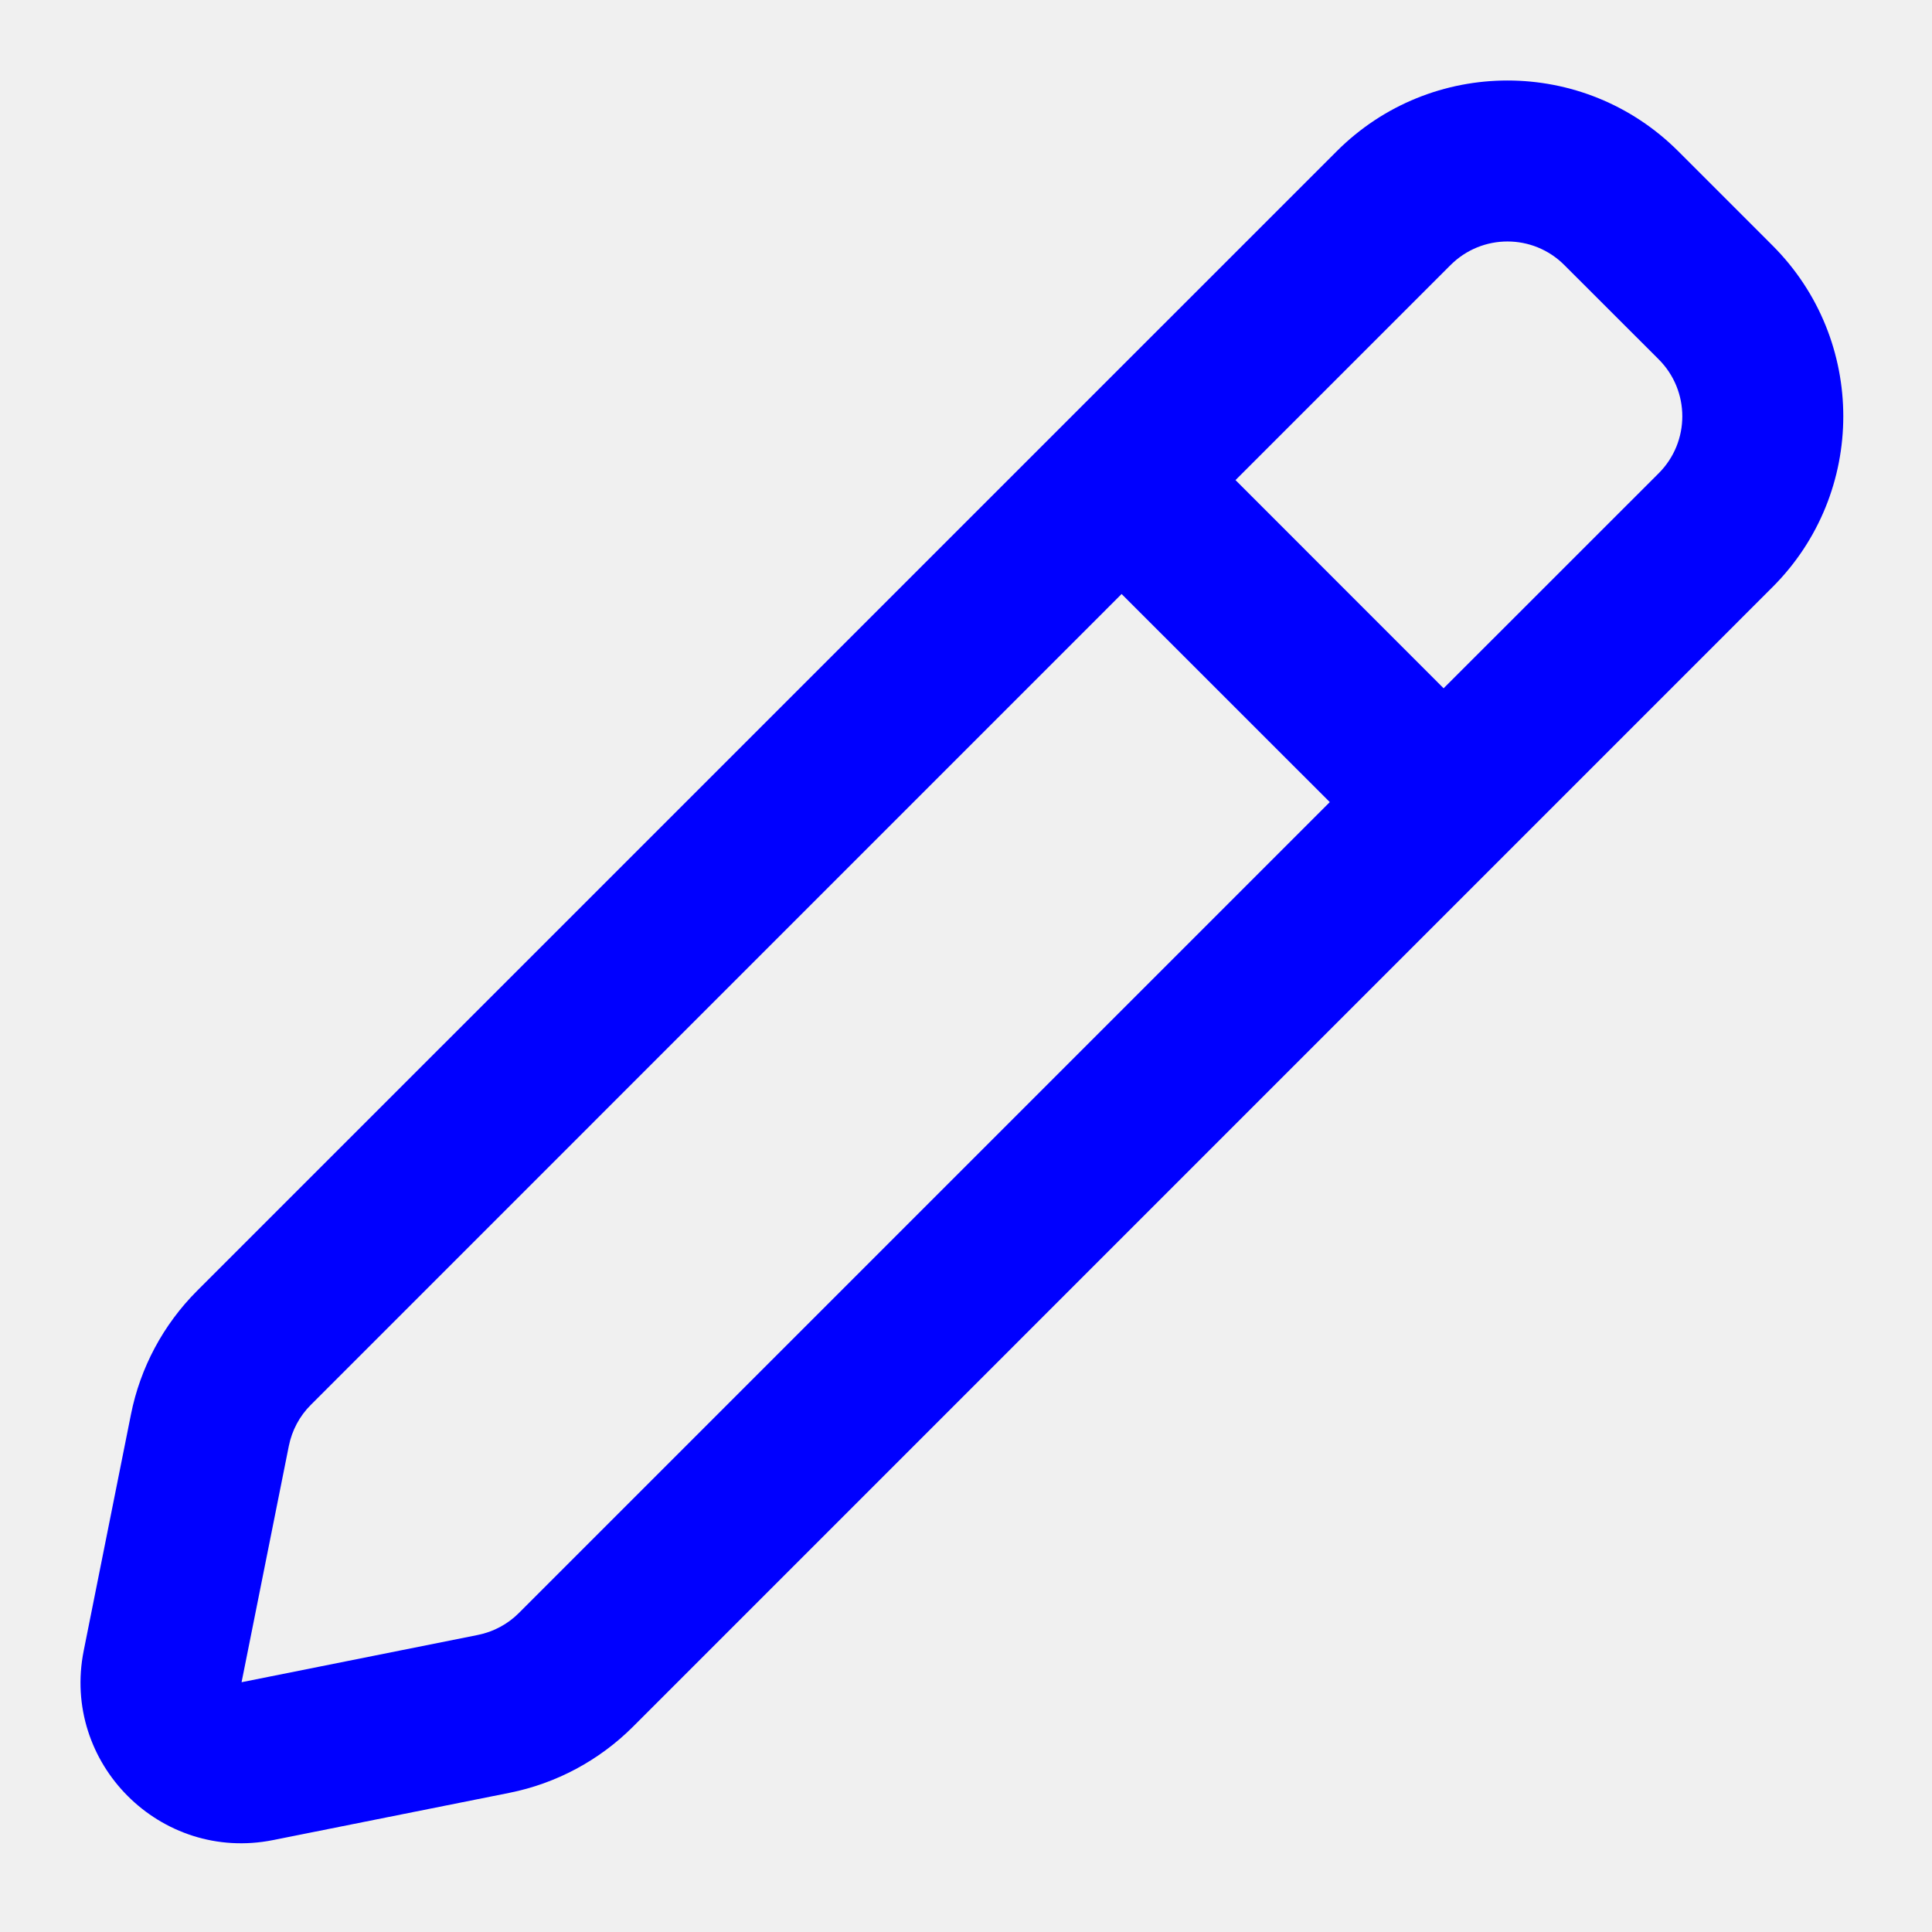
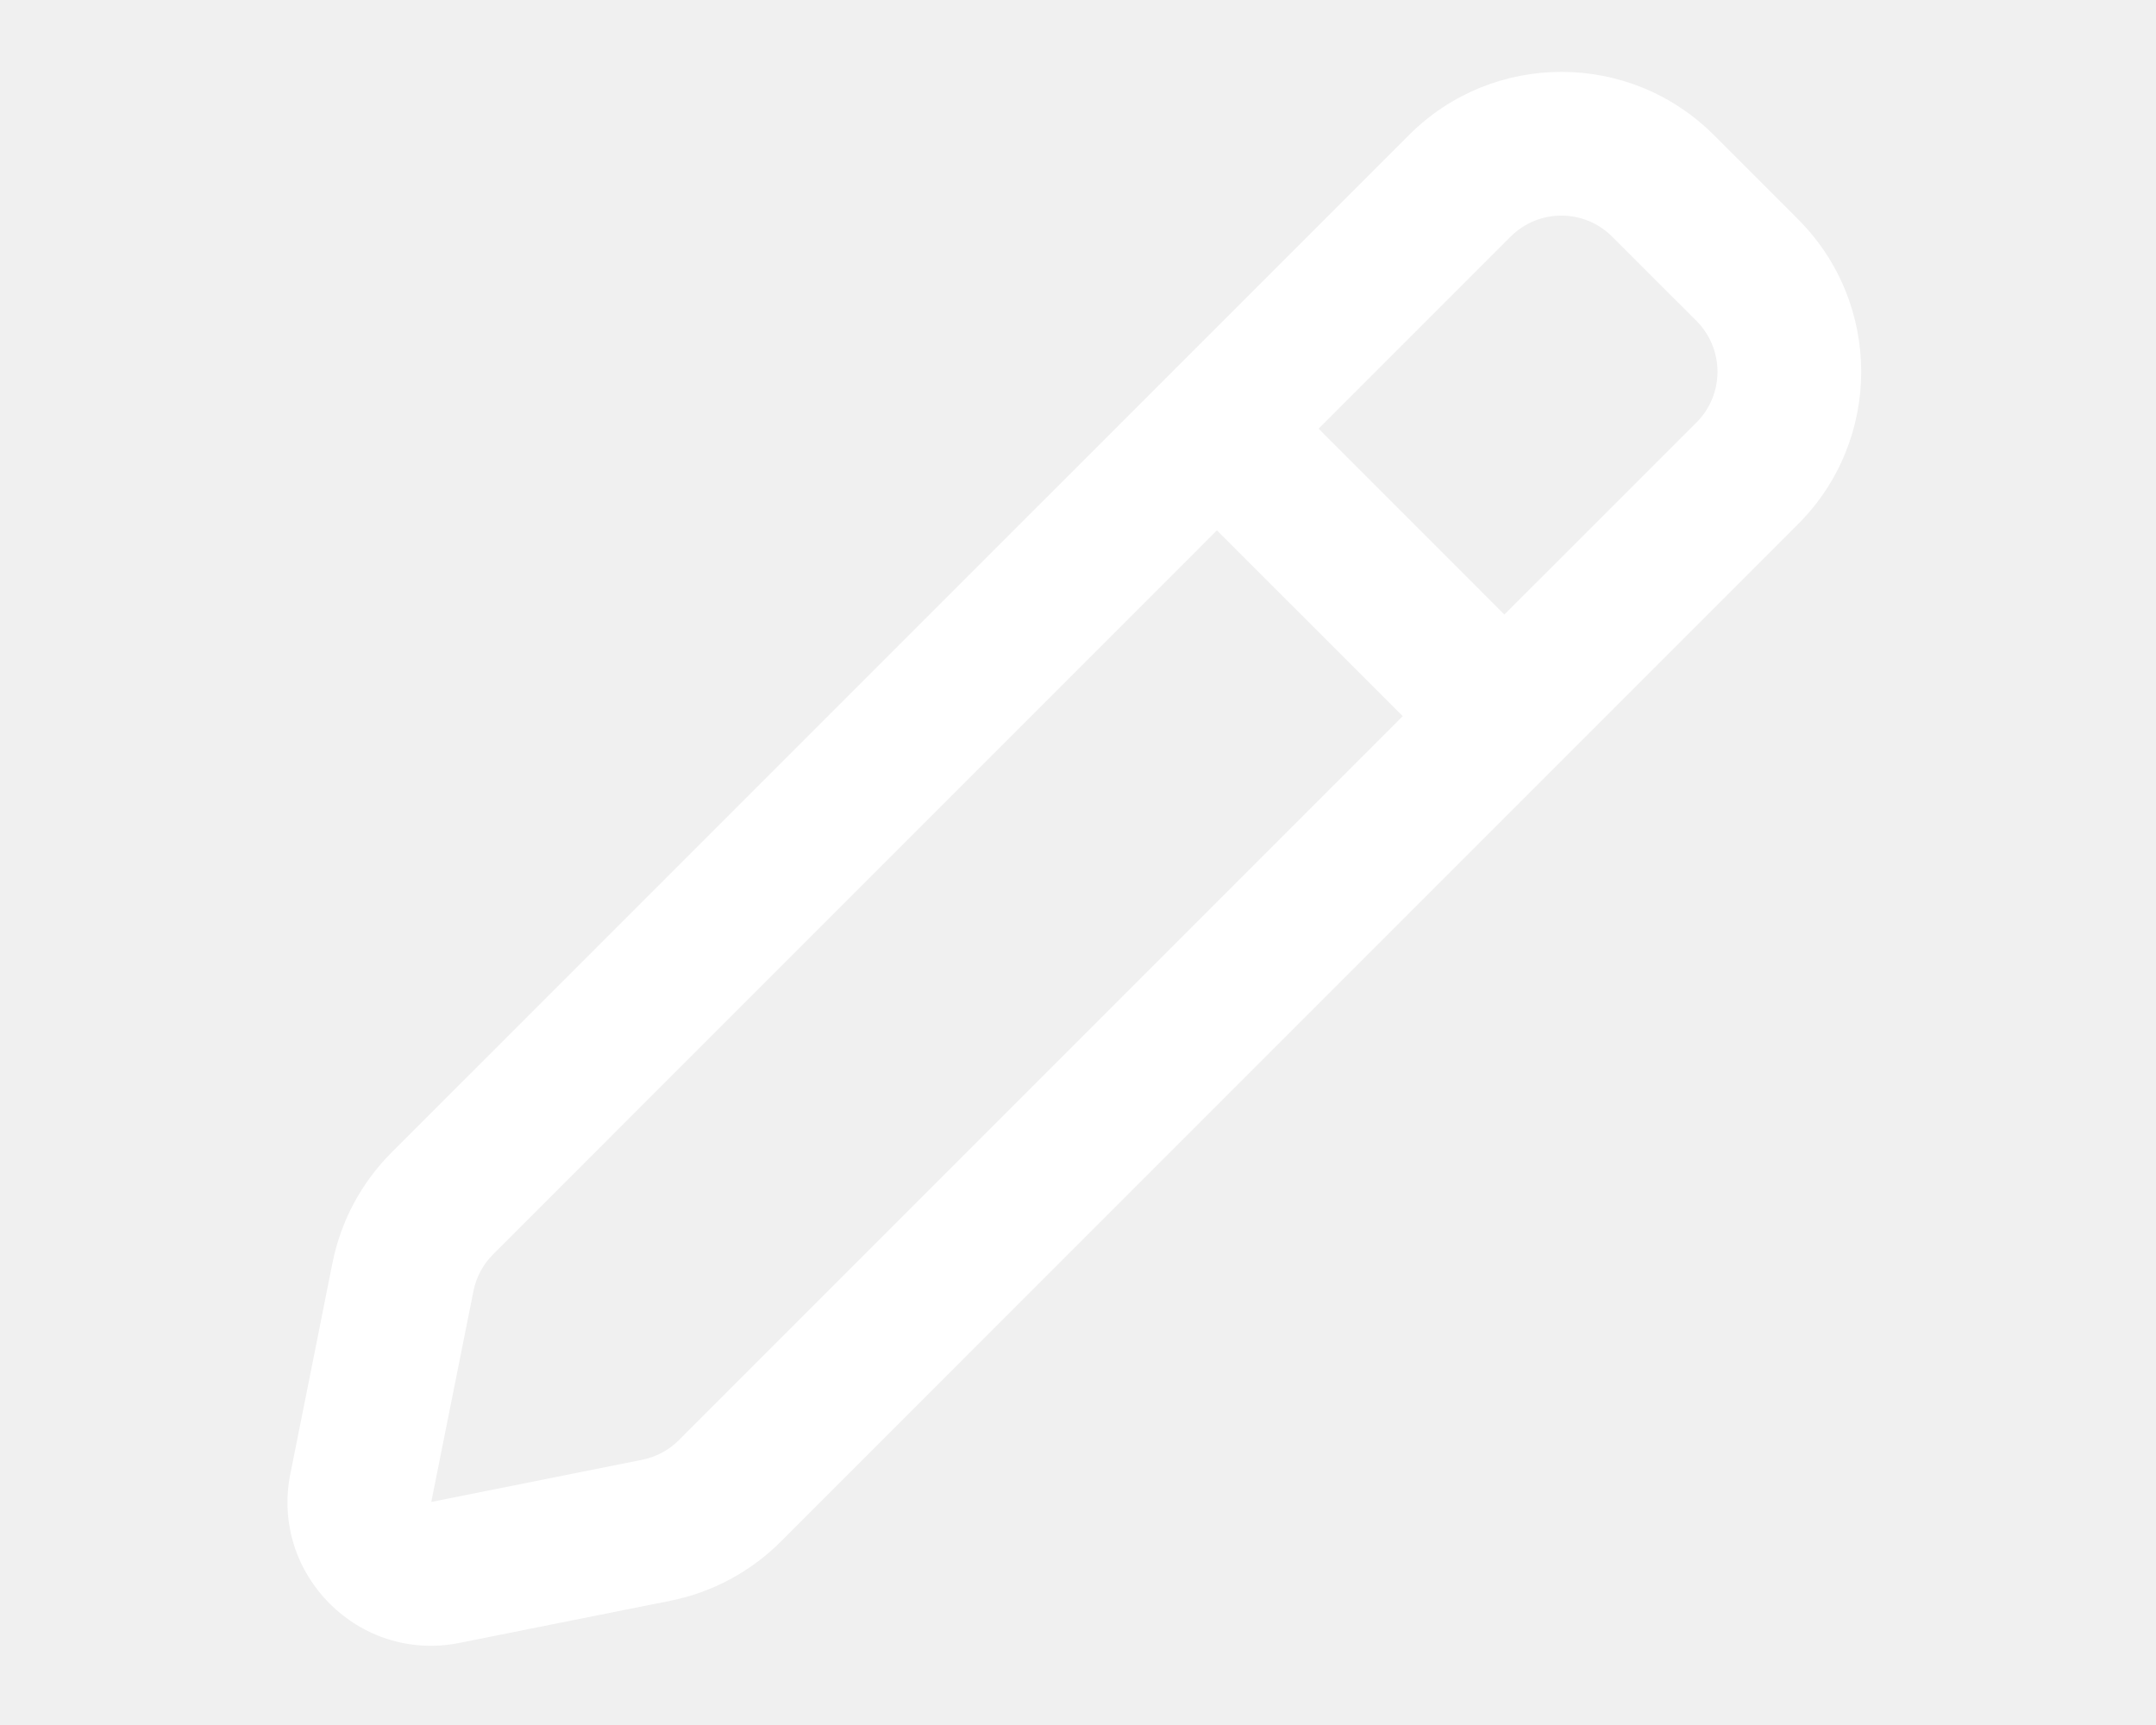
- <svg xmlns="http://www.w3.org/2000/svg" width="25px" height="25px" viewBox="0 0 24 24" fill="none">
-   <path fill-rule="evenodd" clip-rule="evenodd" d="M20.848 1.879C19.676 0.707 17.777 0.707 16.605 1.879L2.447 16.036C2.029 16.455 1.743 16.988 1.627 17.569L1.04 20.505C0.76 21.904 1.994 23.138 3.393 22.858L6.329 22.271C6.909 22.155 7.443 21.869 7.862 21.451L22.019 7.293C23.191 6.121 23.191 4.222 22.019 3.05L20.848 1.879ZM18.019 3.293C18.41 2.902 19.043 2.902 19.433 3.293L20.605 4.464C20.996 4.855 20.996 5.488 20.605 5.879L17.933 8.55L15.348 5.964L18.019 3.293ZM13.933 7.379L3.862 17.451C3.722 17.59 3.627 17.768 3.588 17.962L3.001 20.897L5.936 20.31C6.13 20.271 6.308 20.176 6.447 20.036L16.519 9.964L13.933 7.379Z" fill="blue" />
+ <svg xmlns="http://www.w3.org/2000/svg" width="25px" height="20px" viewBox="0 0 24 24" fill="none">
+   <path fill-rule="evenodd" clip-rule="evenodd" d="M20.848 1.879C19.676 0.707 17.777 0.707 16.605 1.879L2.447 16.036C2.029 16.455 1.743 16.988 1.627 17.569L1.04 20.505C0.76 21.904 1.994 23.138 3.393 22.858L6.329 22.271C6.909 22.155 7.443 21.869 7.862 21.451L22.019 7.293C23.191 6.121 23.191 4.222 22.019 3.05L20.848 1.879ZM18.019 3.293C18.41 2.902 19.043 2.902 19.433 3.293L20.605 4.464C20.996 4.855 20.996 5.488 20.605 5.879L17.933 8.55L15.348 5.964L18.019 3.293ZM13.933 7.379L3.862 17.451C3.722 17.59 3.627 17.768 3.588 17.962L3.001 20.897L5.936 20.31C6.13 20.271 6.308 20.176 6.447 20.036L16.519 9.964L13.933 7.379Z" fill="white" />
</svg>
